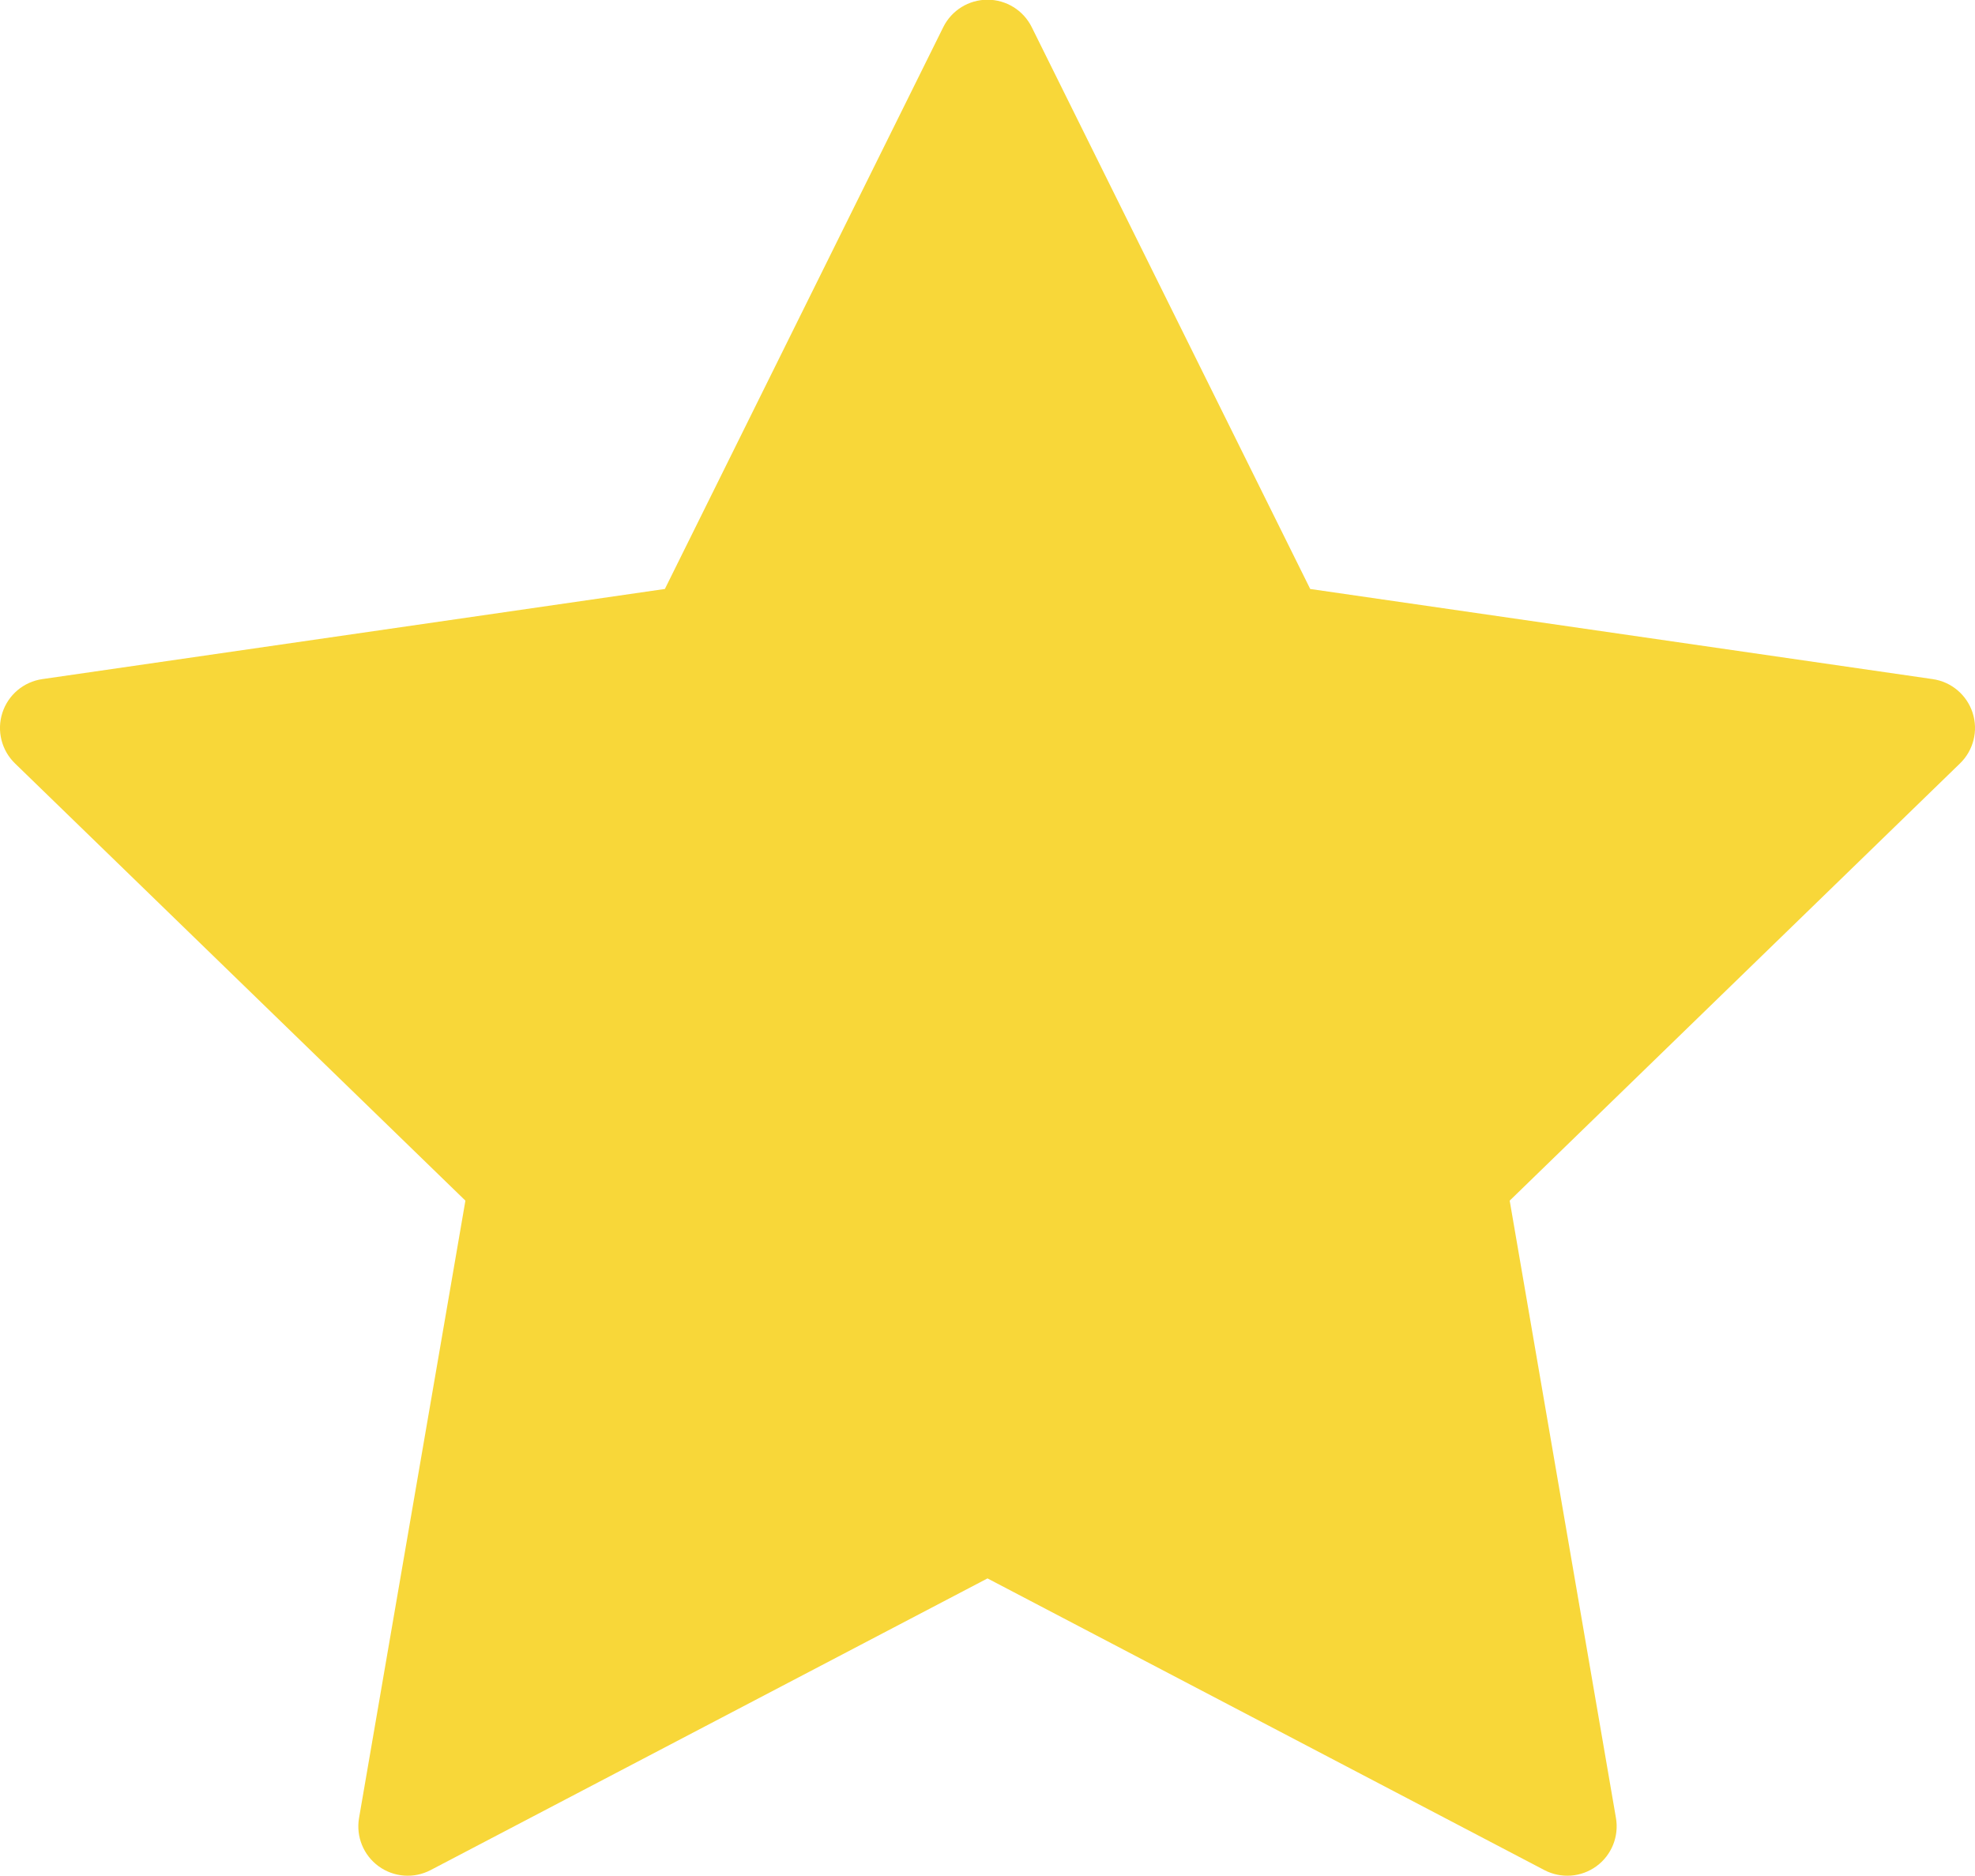
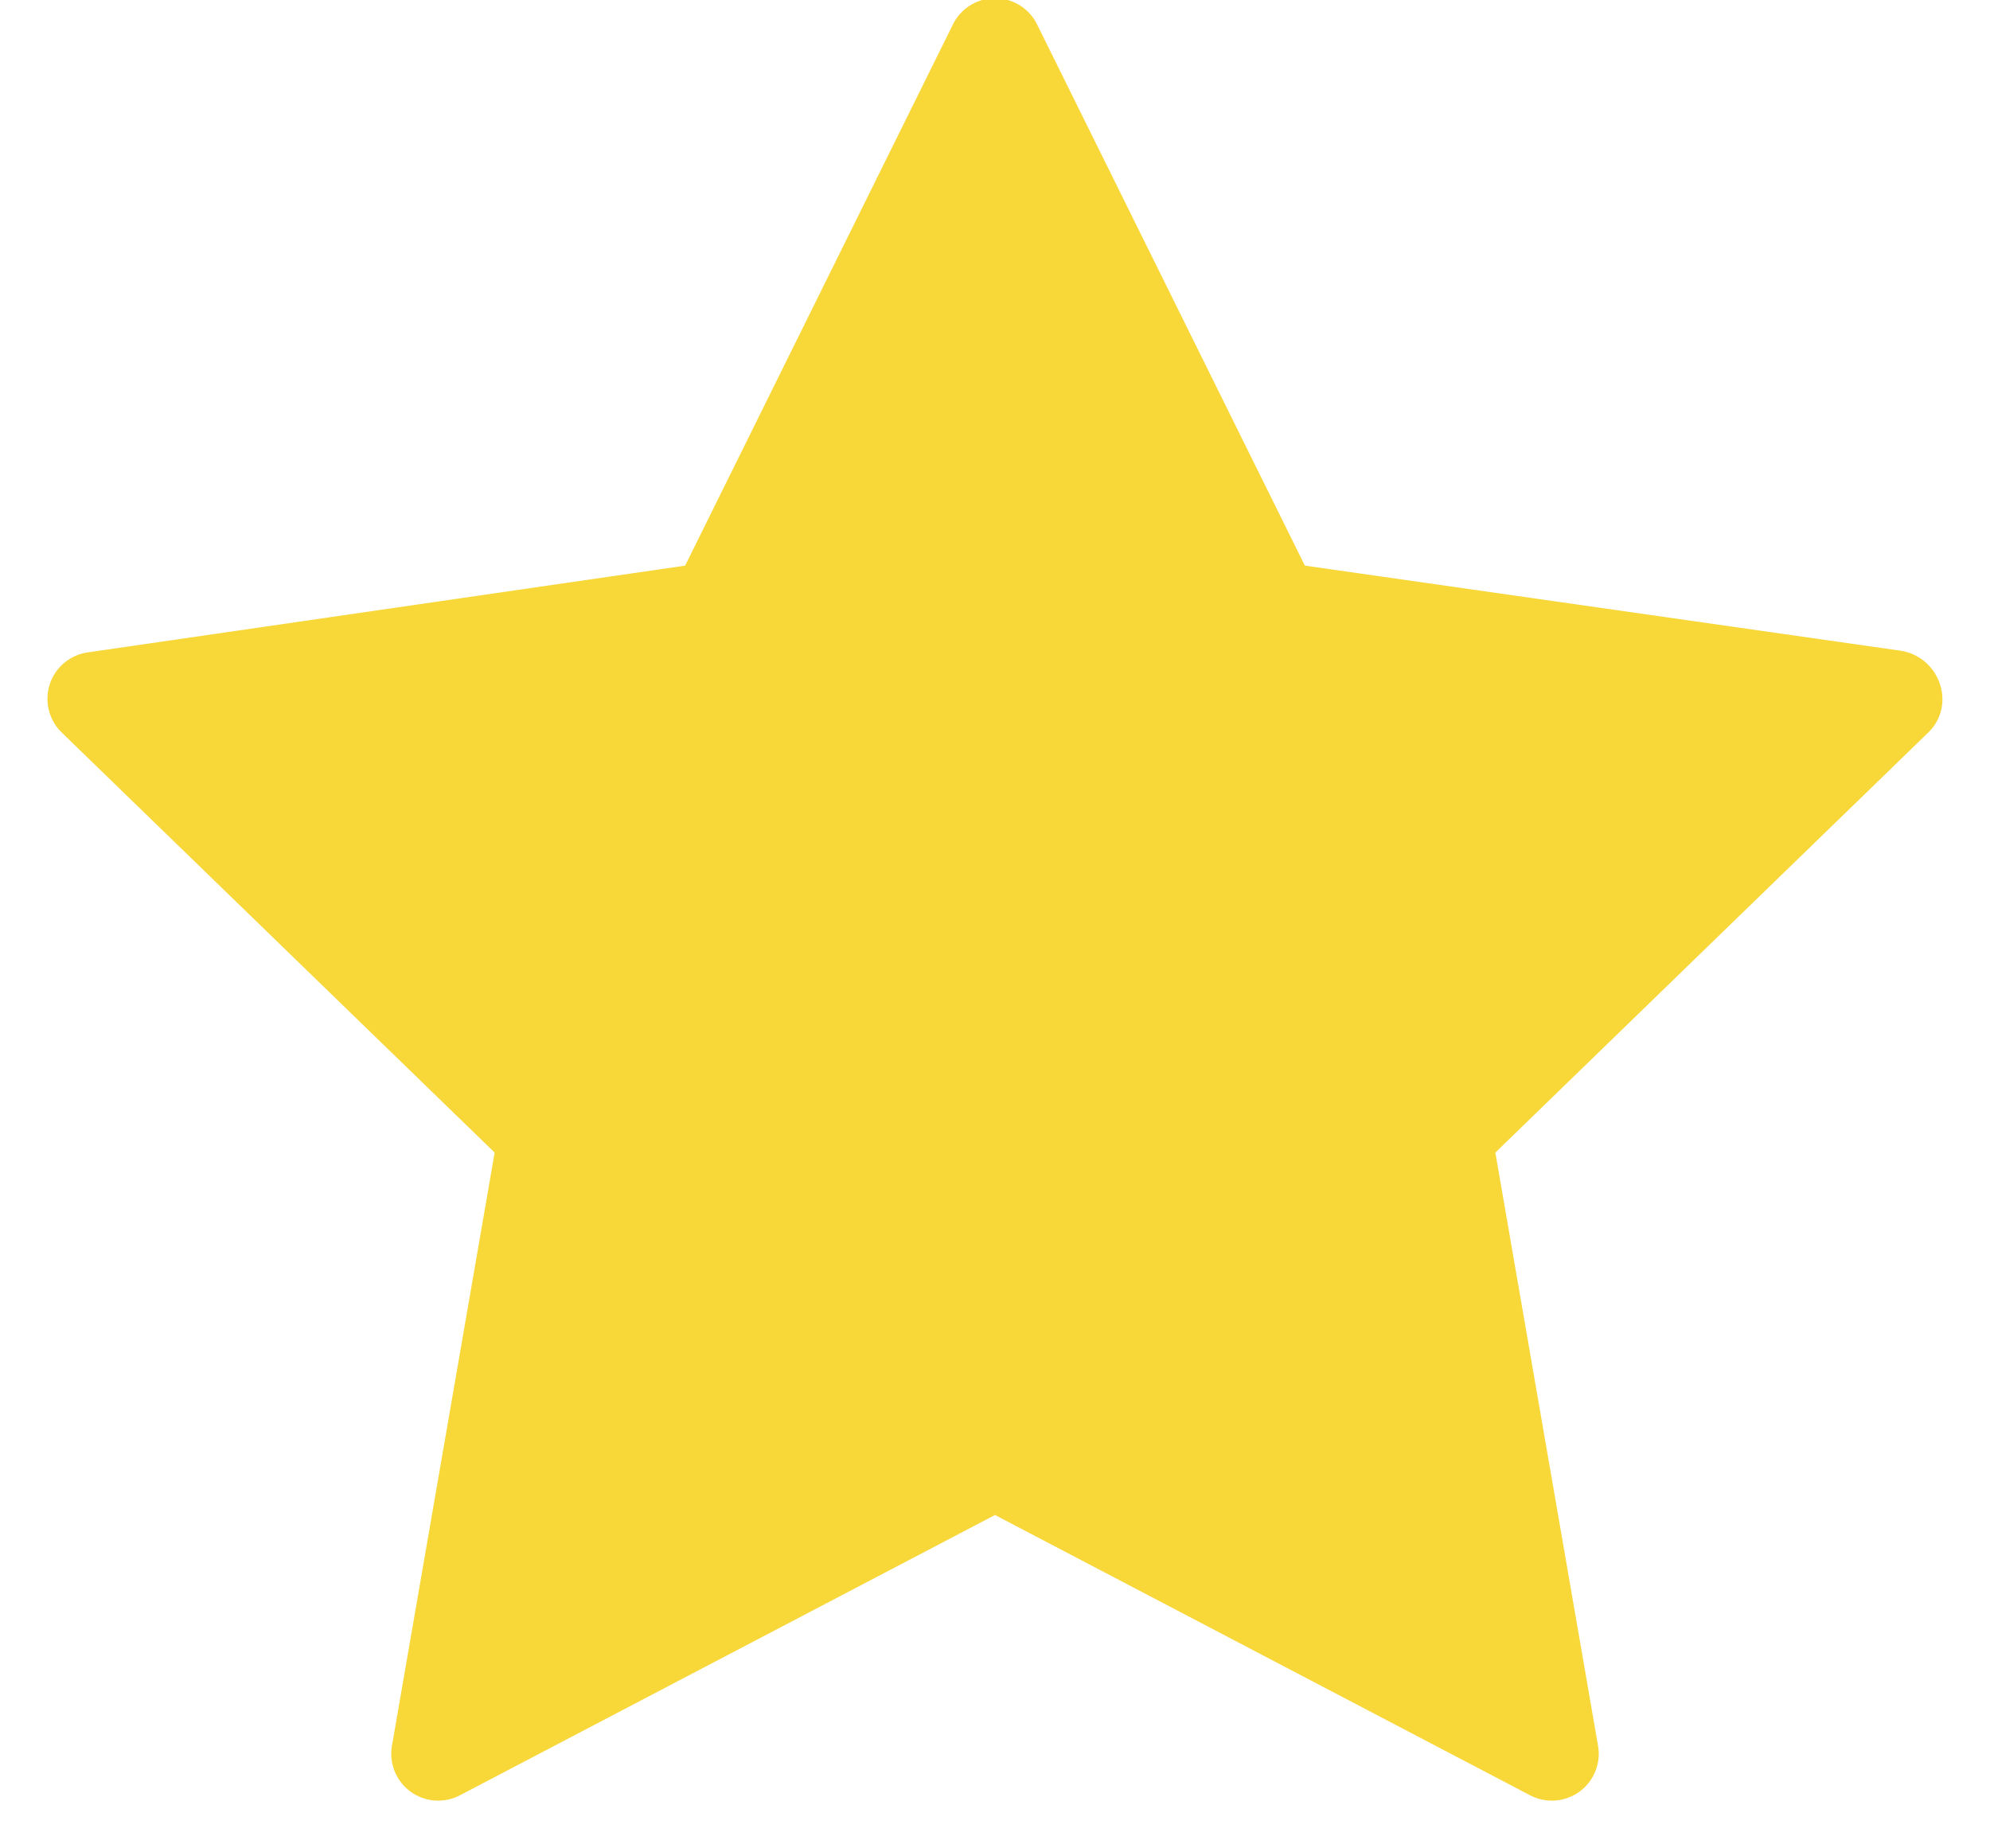
- <svg xmlns="http://www.w3.org/2000/svg" viewBox="0 0 20 19">
-   <path d="M13.267 5.965l6.305.913a.5.5 0 01.276.854l-4.56 4.428 1.076 6.252a.5.5 0 01-.725.528L10 15.986 4.361 18.94a.5.5 0 01-.725-.528l1.077-6.252L.152 7.732a.5.5 0 01.276-.854l6.305-.913L9.552.275a.5.5 0 01.896 0l2.82 5.69z" fill="#F8D739" />
+ <svg xmlns="http://www.w3.org/2000/svg" viewBox="0 0 14 13">
+   <path d="M9.18 3.98l4.2.6c.27.05.38.38.19.57l-3.05 2.96.72 4.16a.33.33 0 0 1-.48.36L7 10.66l-3.76 1.97a.33.33 0 0 1-.48-.36l.72-4.16L.43 5.15a.33.33 0 0 1 .19-.56l4.2-.61L6.7.18a.33.33 0 0 1 .6 0l1.88 3.8z" fill="#F8D739" fill-rule="evenodd" />
</svg>
